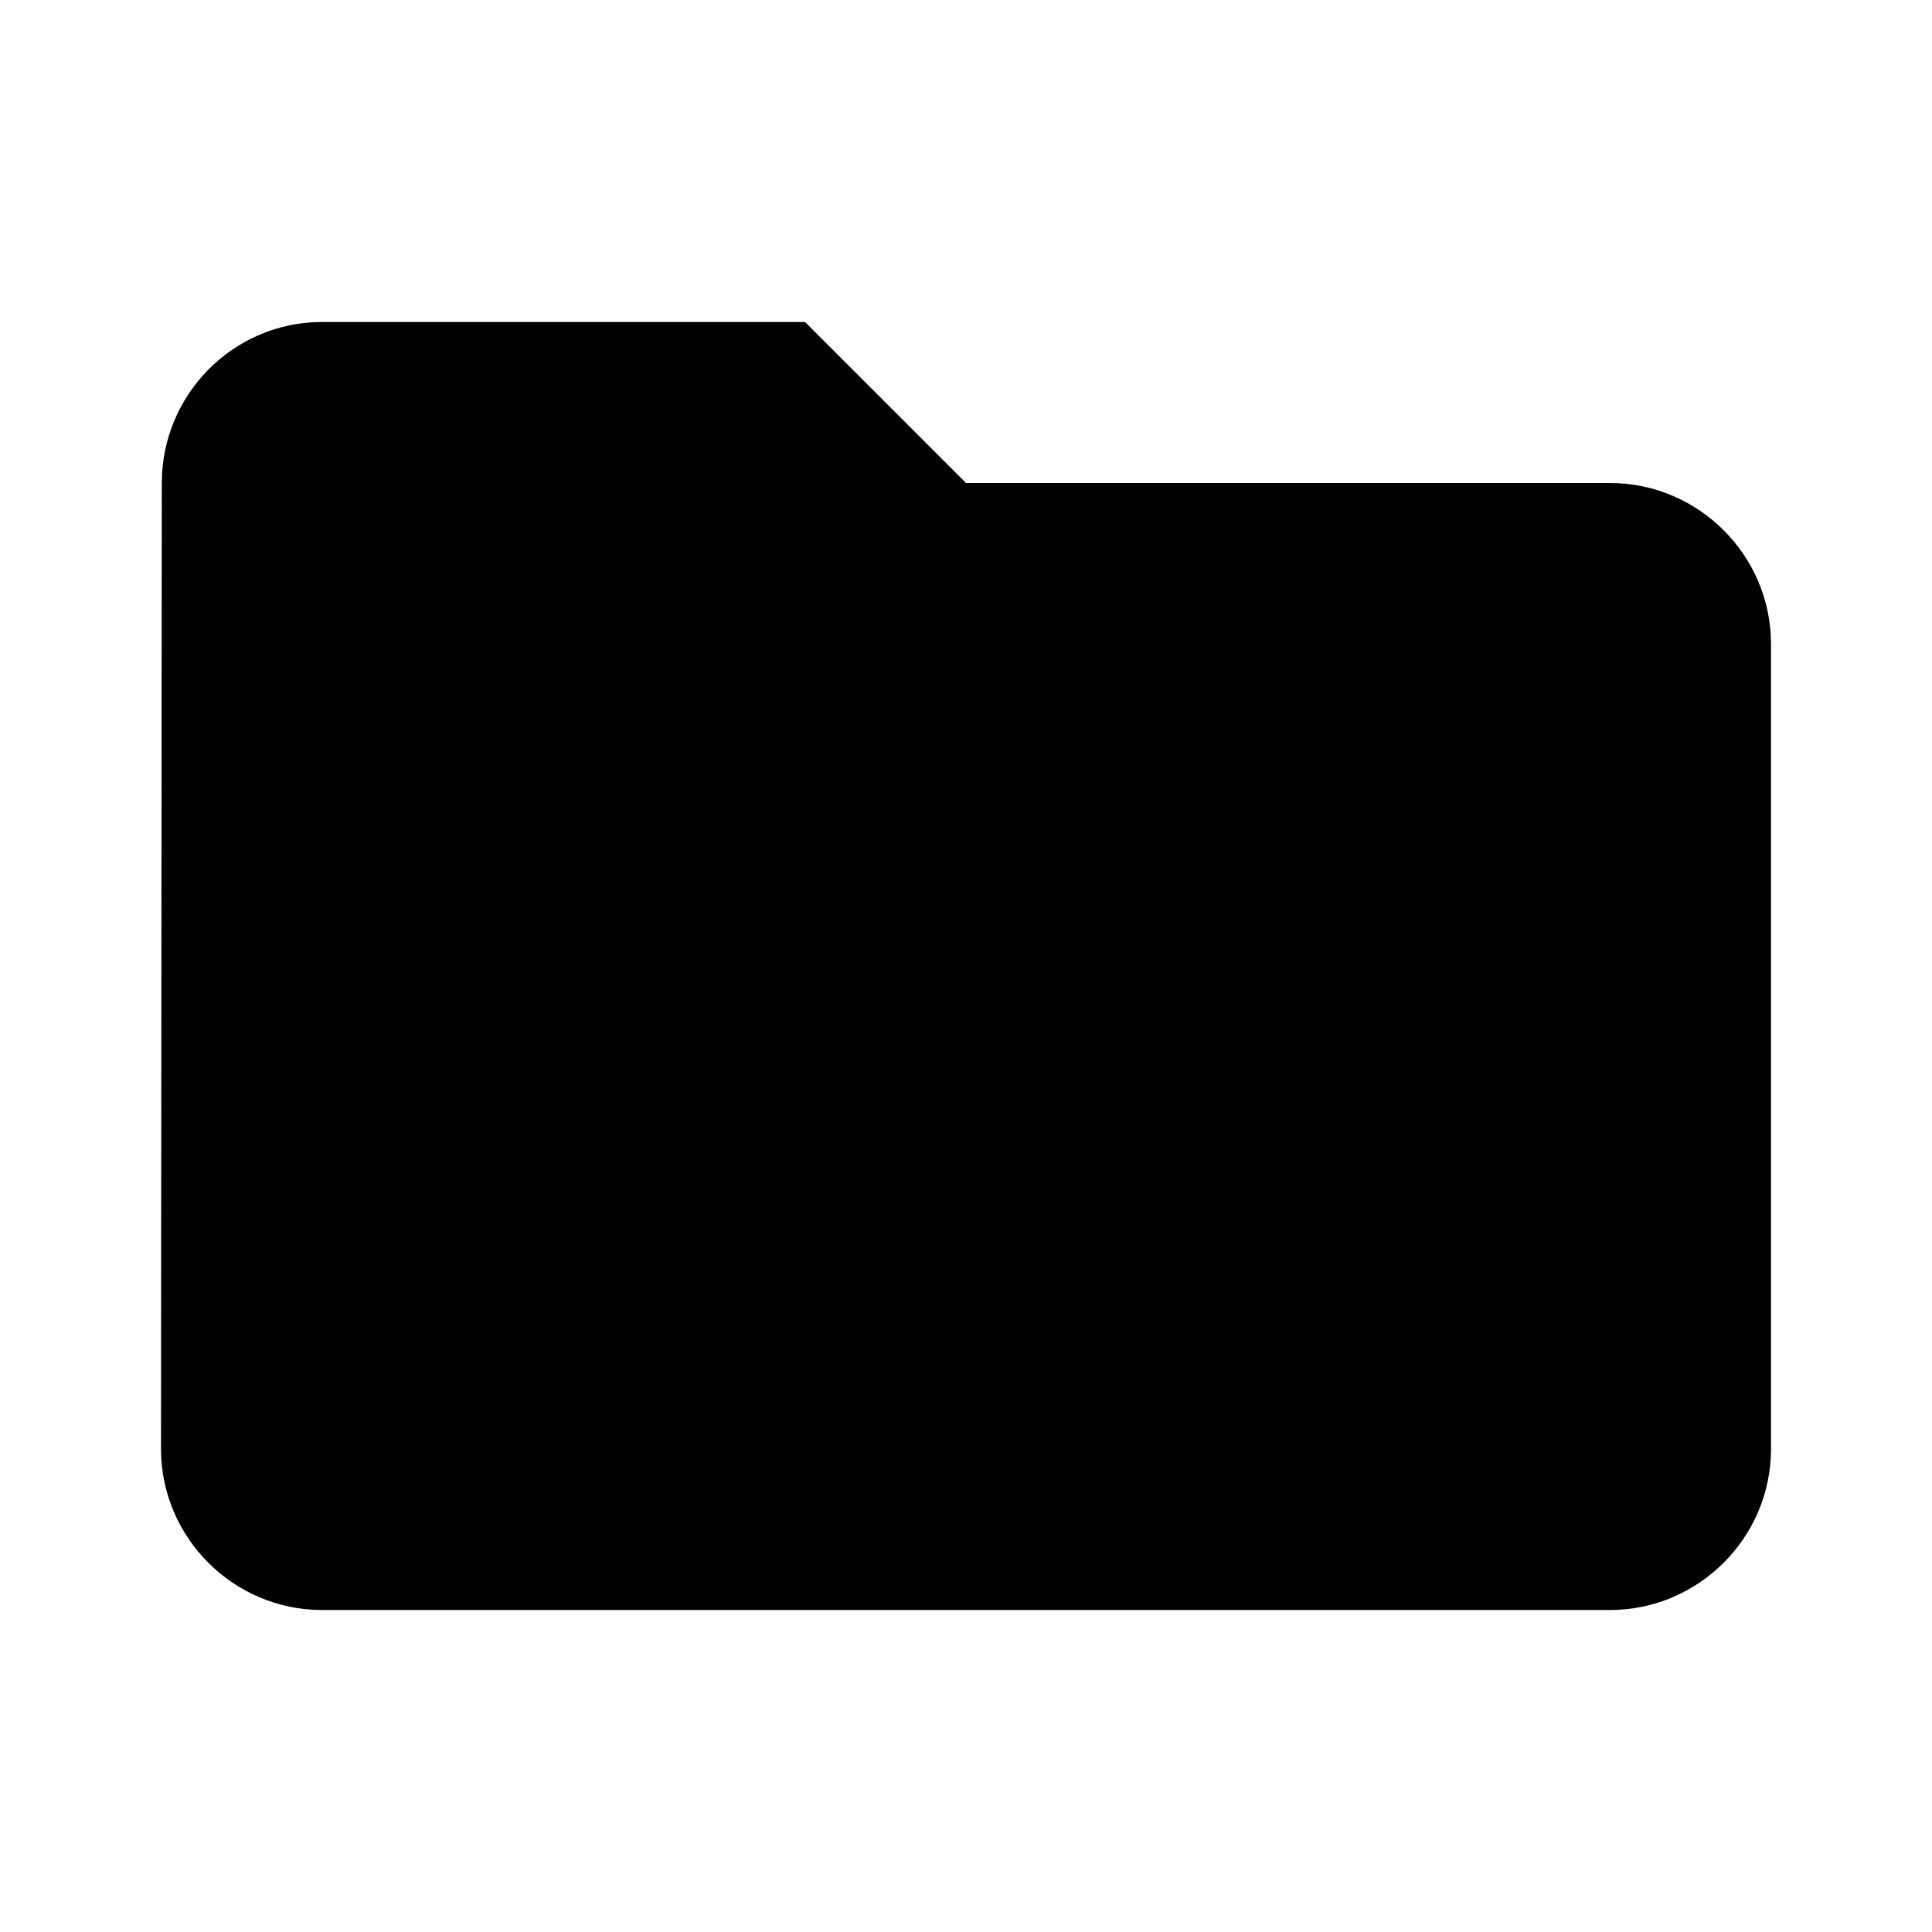
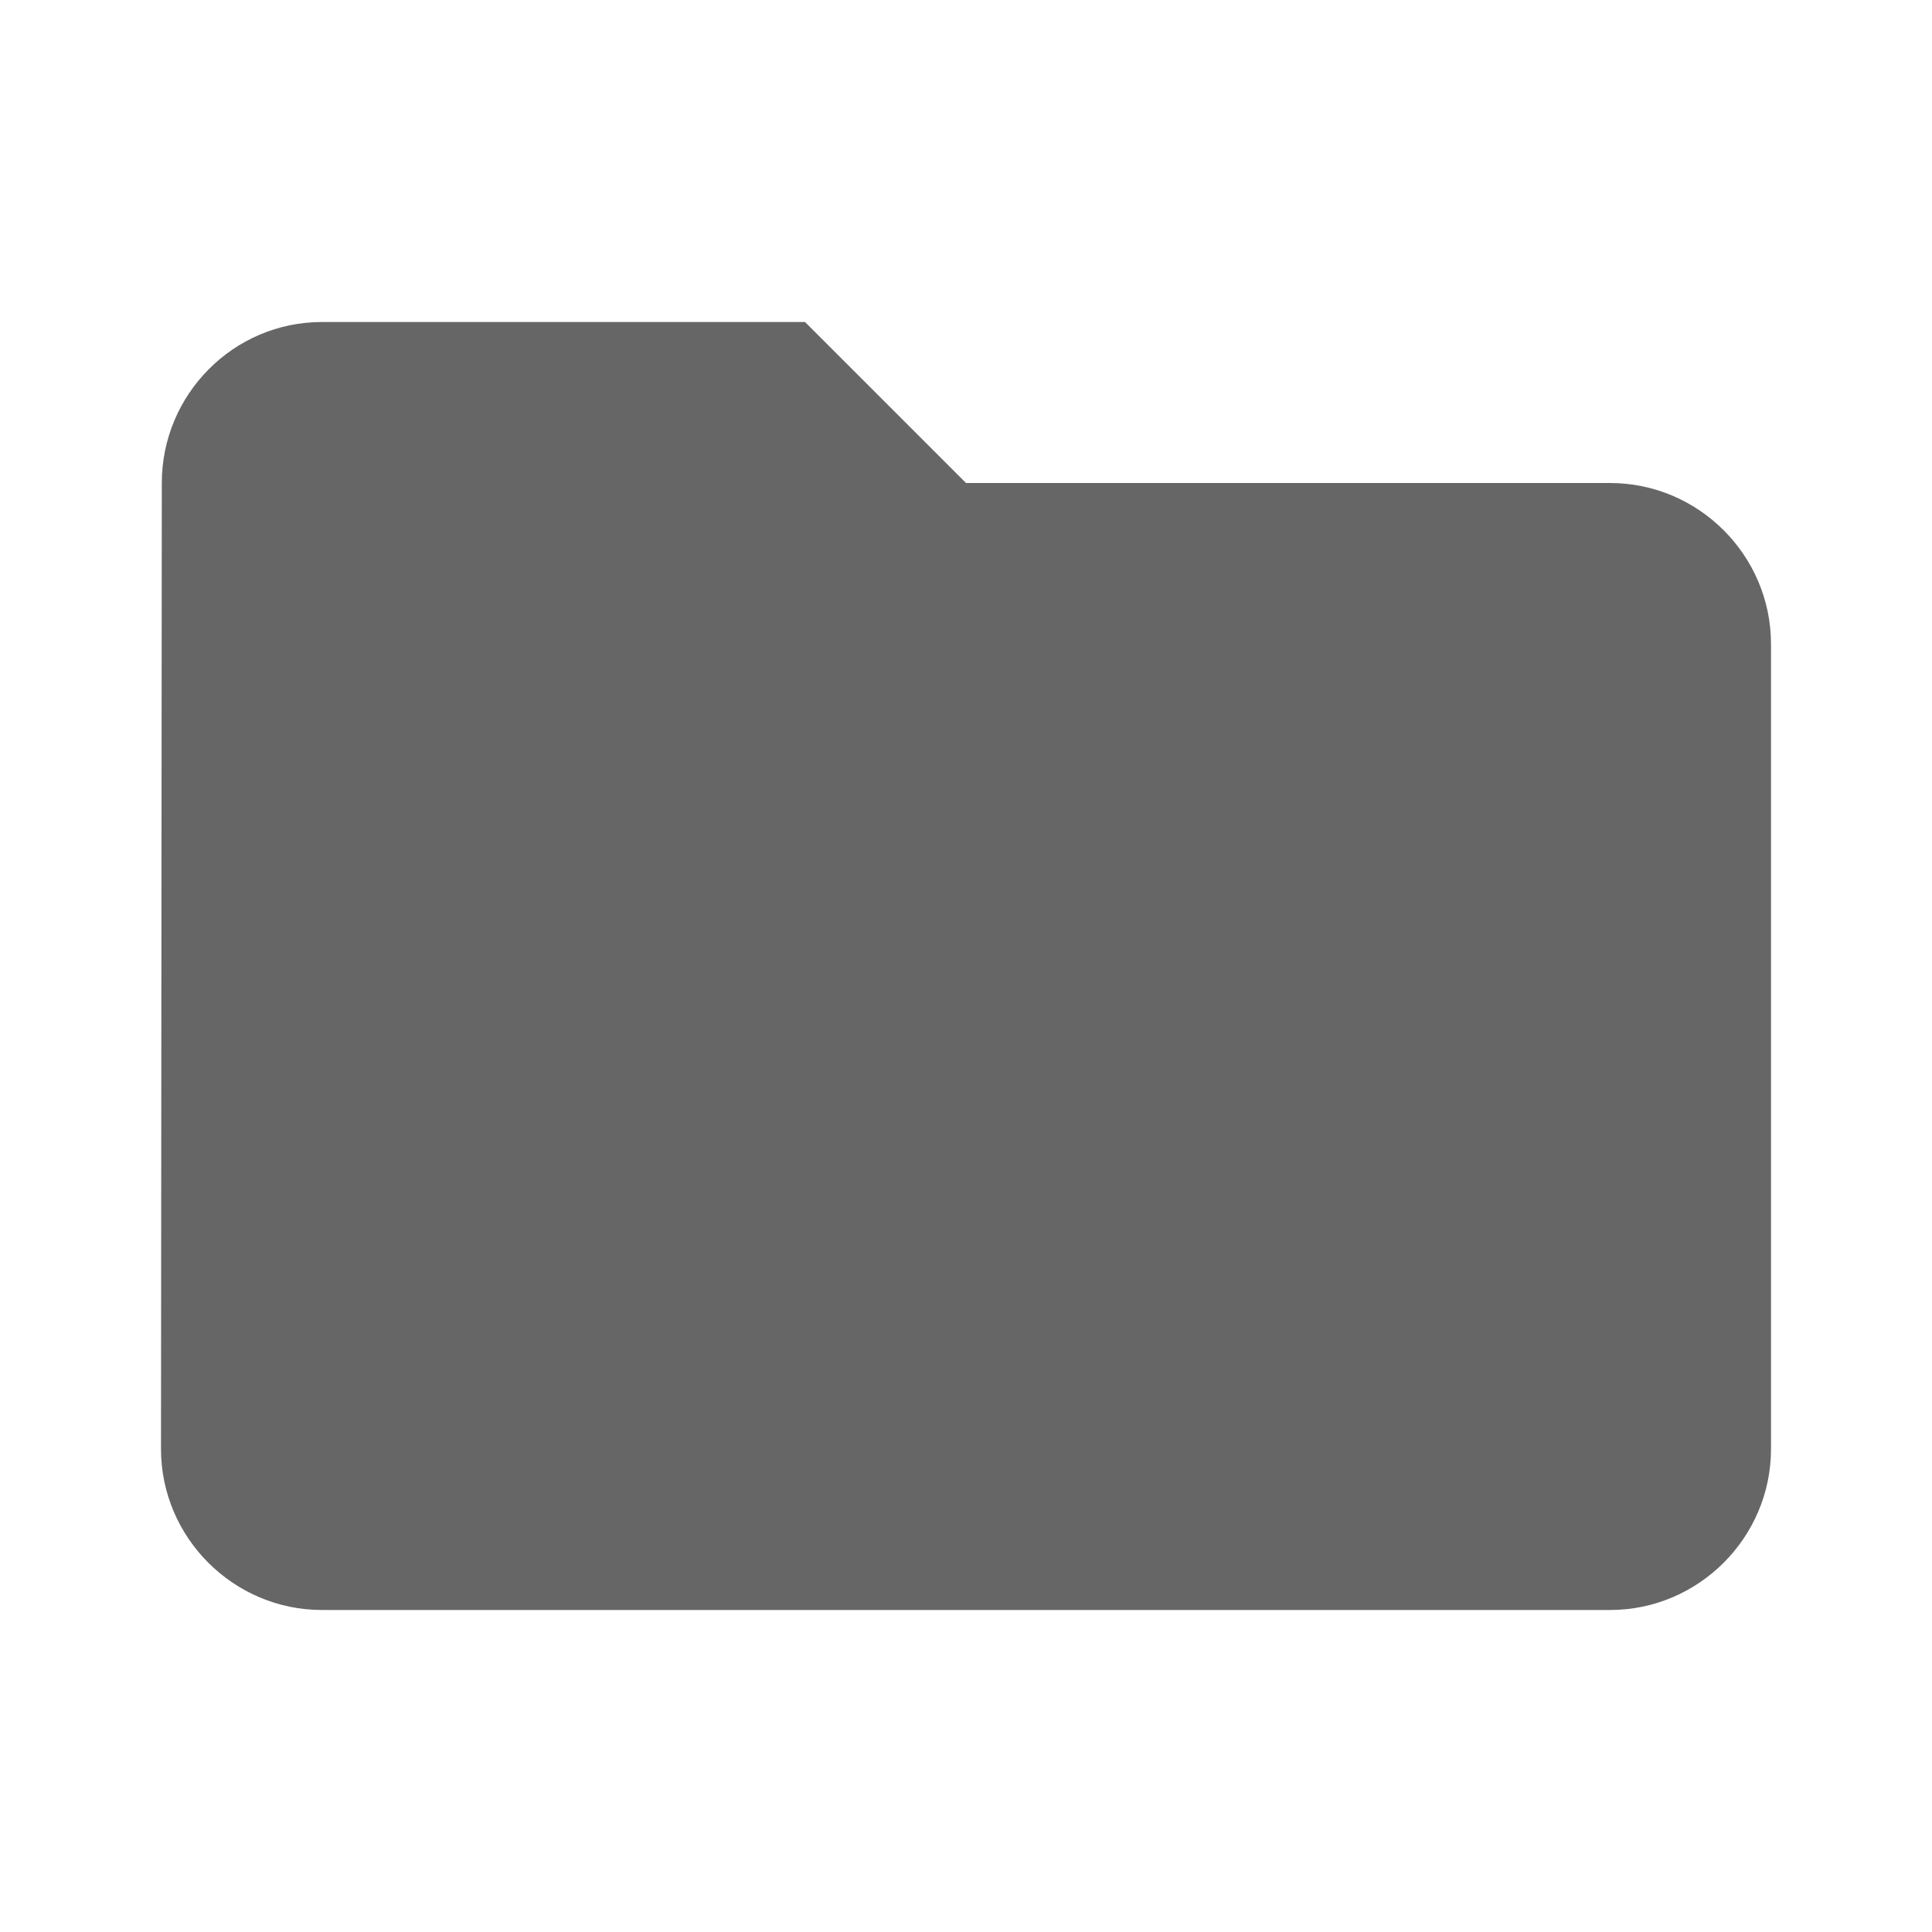
<svg xmlns="http://www.w3.org/2000/svg" class="svg-icon" width="16" height="16" aria-hidden="true" role="img" focusable="false" viewBox="0 0 24 24">
-   <path d="M10 4H4c-1.1 0-1.99.9-1.99 2L2 18c0 1.1.9 2 2 2h16c1.1 0 2-.9 2-2V8c0-1.1-.9-2-2-2h-8l-2-2z" />
+   <path fill="#666666" fill-opacity="1" d="M10 4H4c-1.1 0-1.99.9-1.99 2L2 18c0 1.1.9 2 2 2h16c1.1 0 2-.9 2-2V8c0-1.1-.9-2-2-2h-8l-2-2z" />
  <path d="M0 0h24v24H0z" fill="none" />
</svg>
